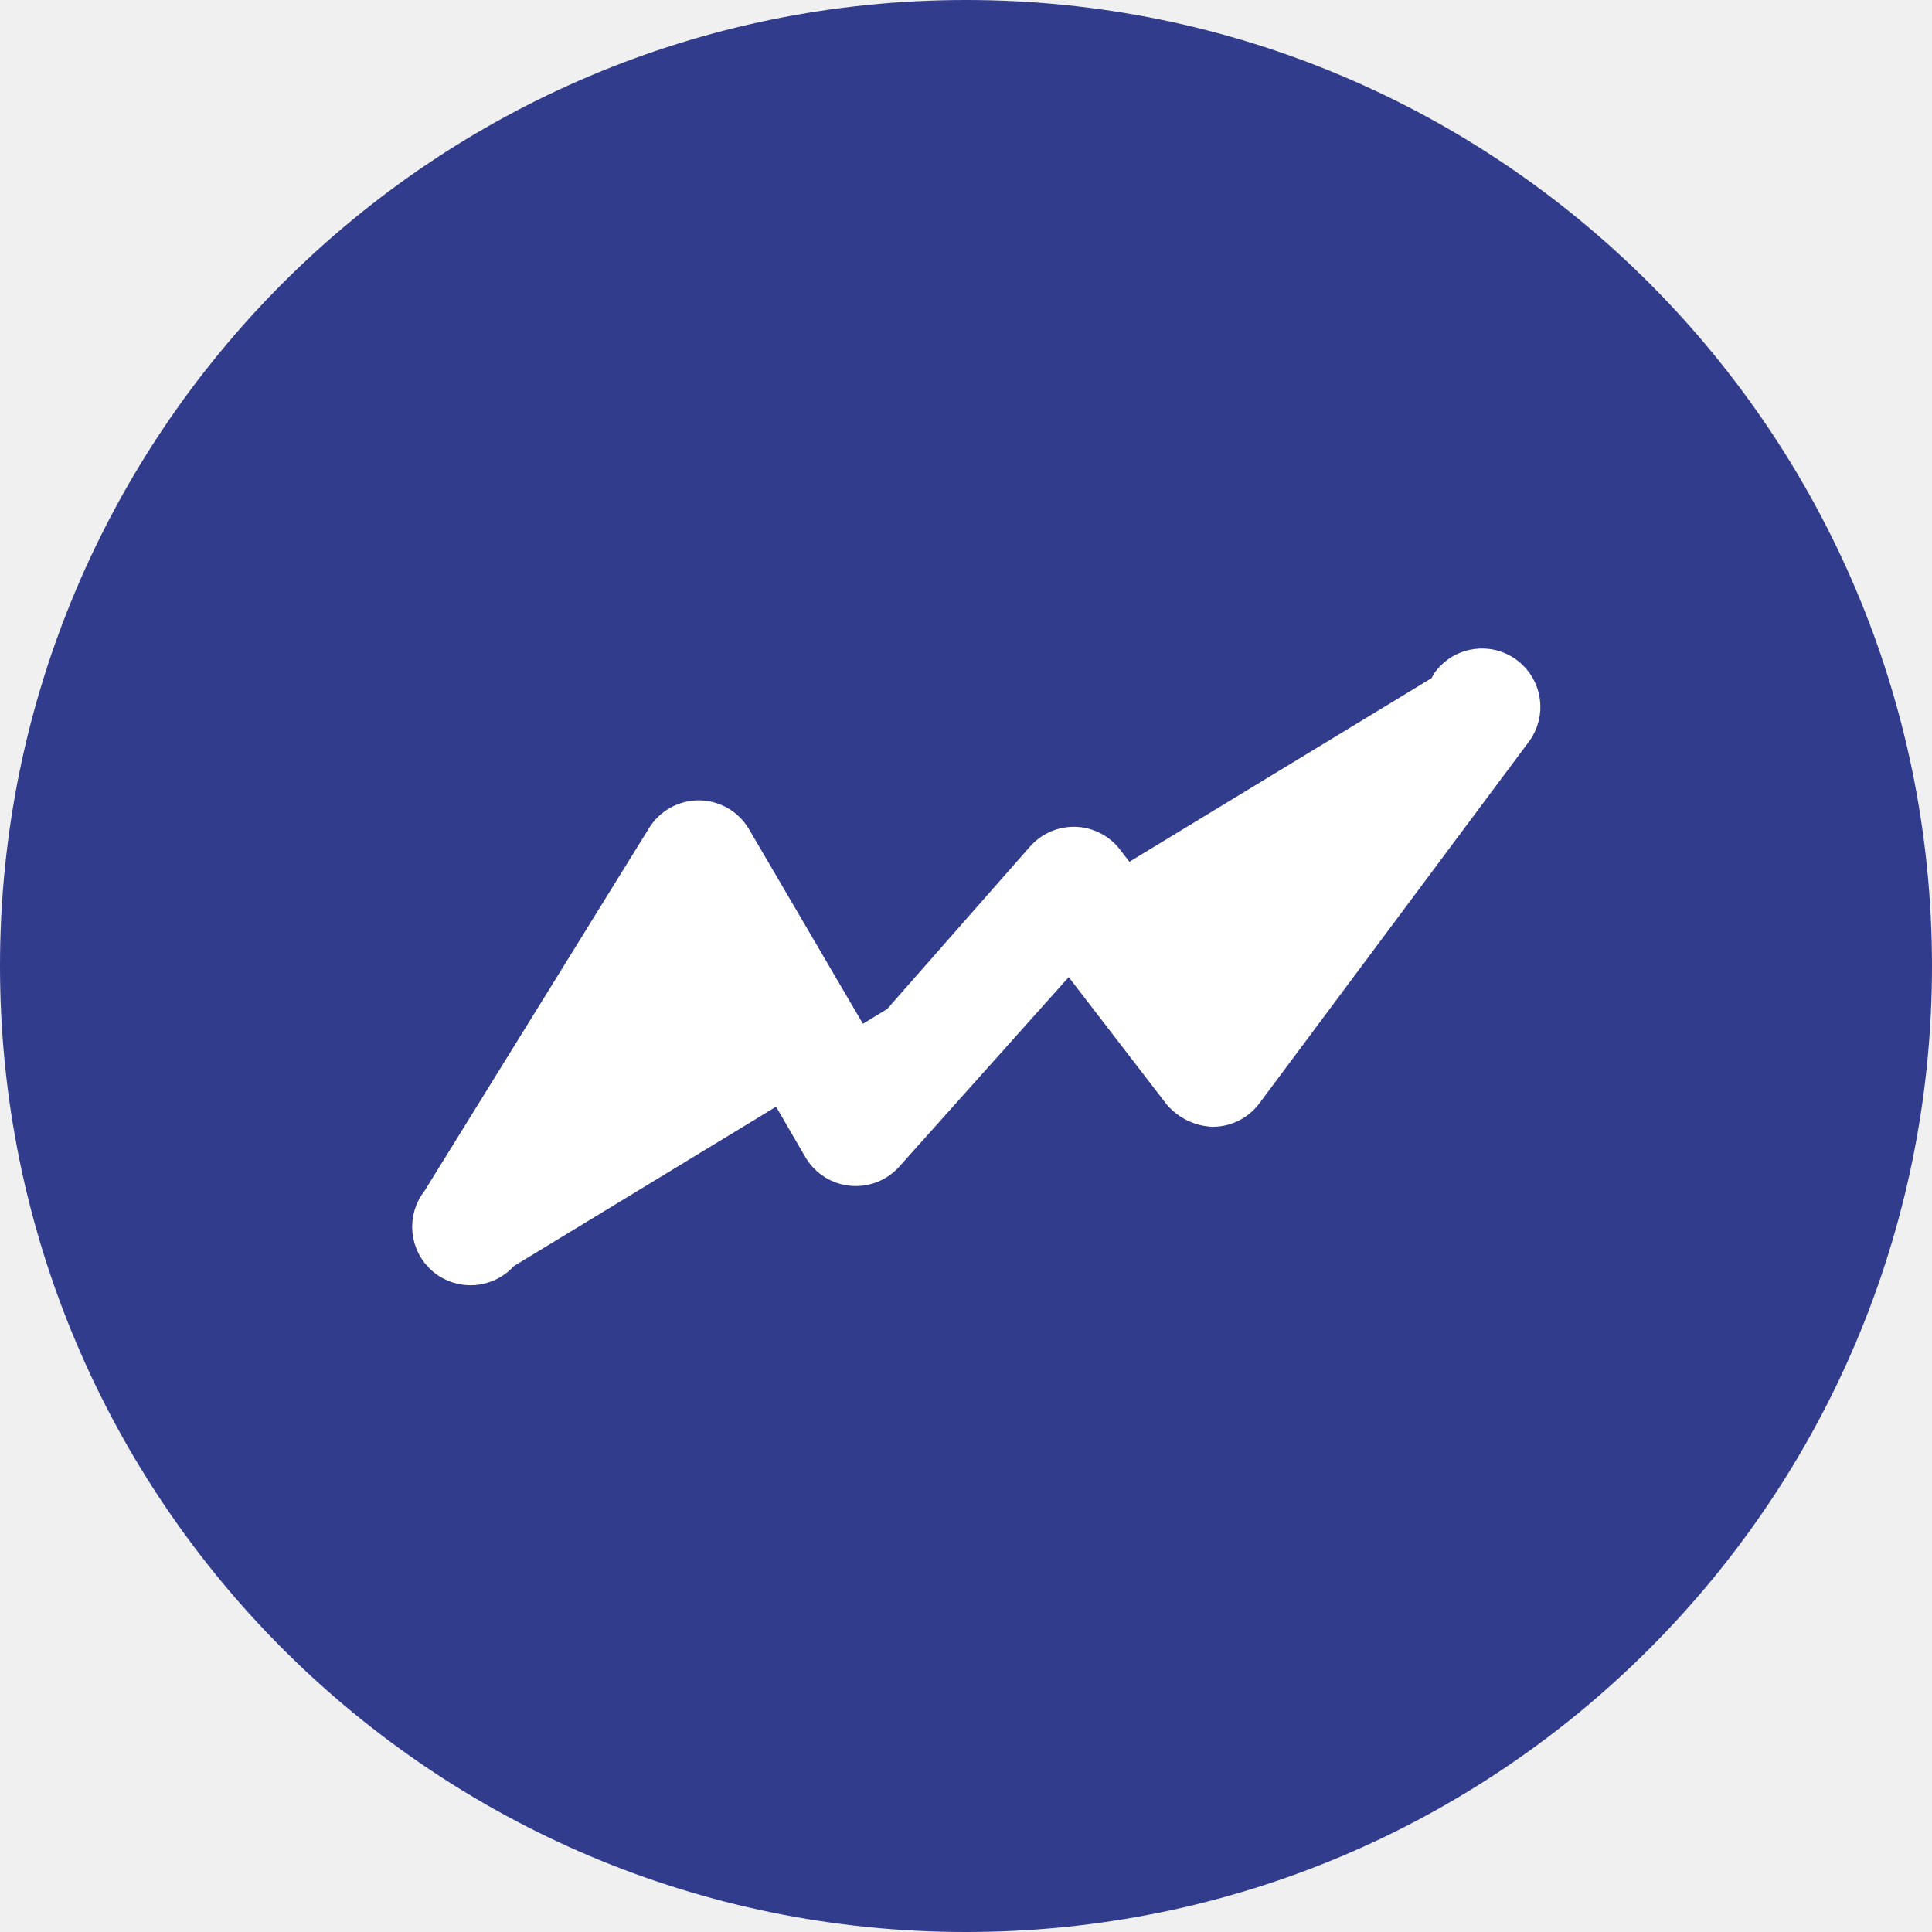
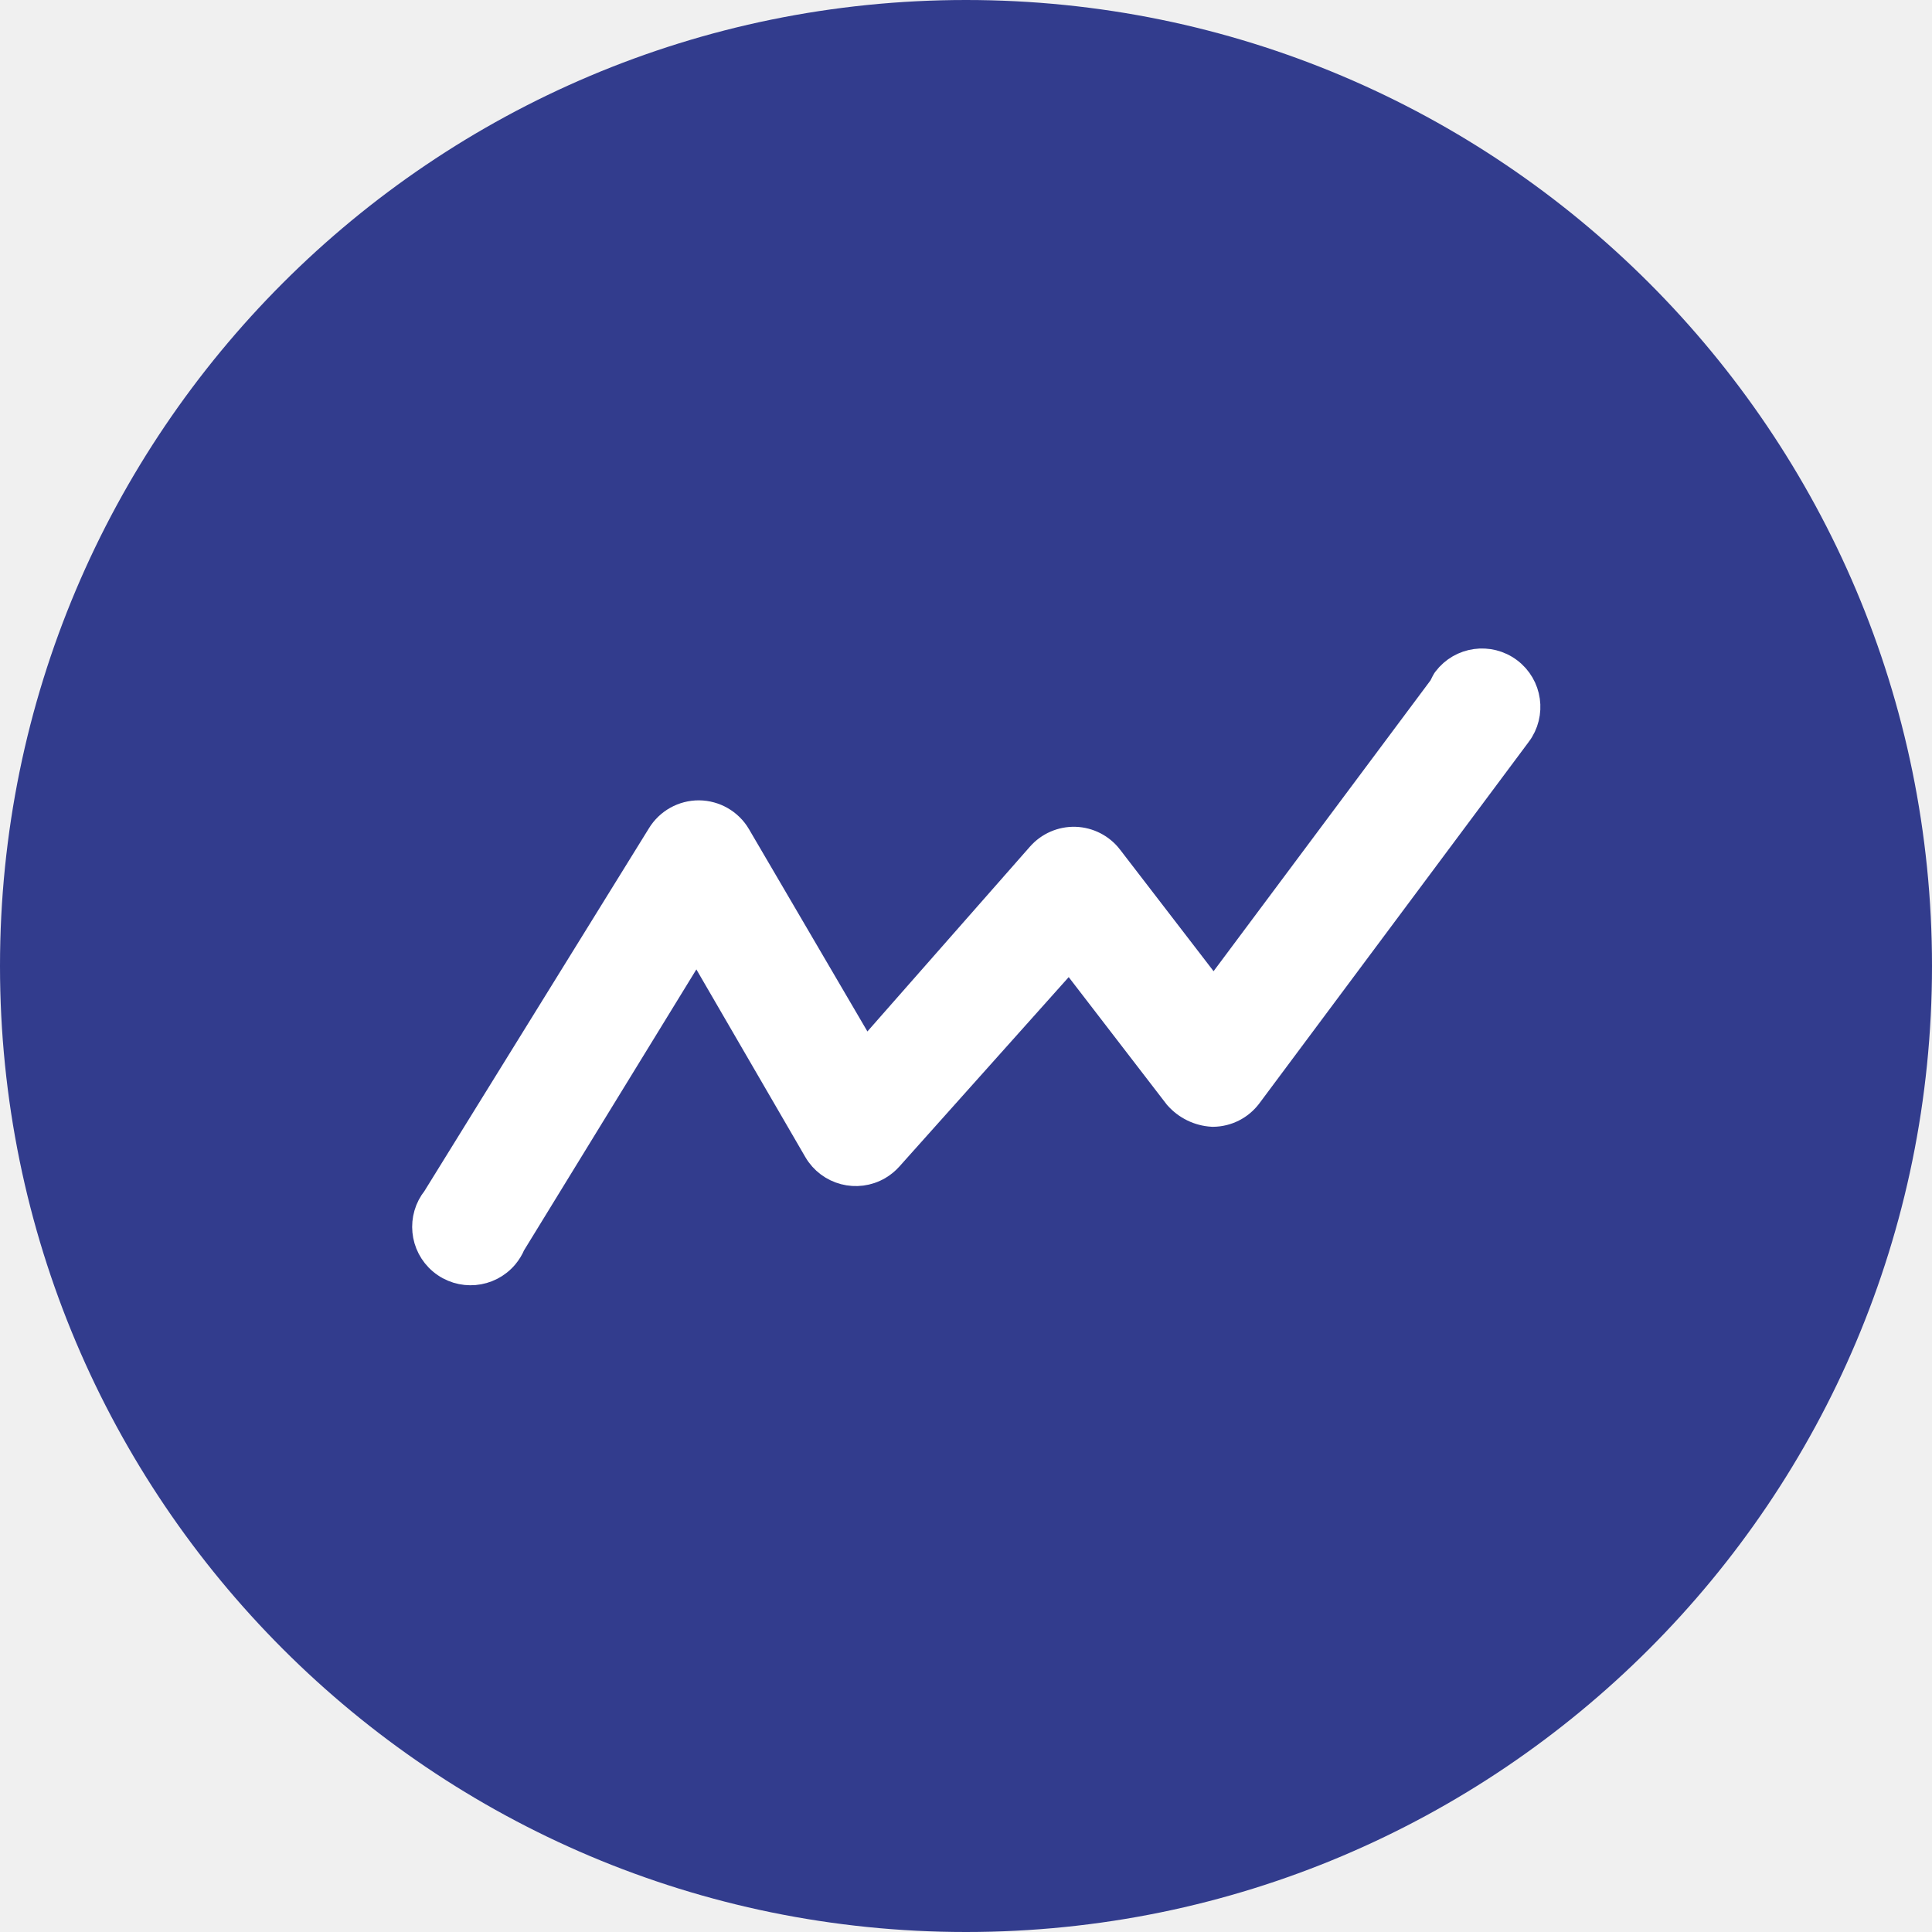
<svg xmlns="http://www.w3.org/2000/svg" width="75" height="75" viewBox="0 0 75 75" fill="none">
  <circle cx="37.5" cy="37.5" r="37.5" fill="#323C8D" />
-   <path d="M55.959 26.676L56.068 26.459C56.088 26.418 56.11 26.388 56.121 26.375C56.708 25.599 57.813 25.444 58.592 26.029C59.372 26.615 59.529 27.722 58.944 28.503C58.943 28.503 58.943 28.503 58.943 28.503L48.487 42.534L48.486 42.535C48.156 42.975 47.64 43.237 47.09 43.242L47.072 43.242L47.054 43.241C46.532 43.21 46.043 42.972 45.696 42.579L45.684 42.566L45.674 42.553L41.516 37.149L34.541 44.951C34.541 44.951 34.541 44.951 34.541 44.951C34.541 44.951 34.541 44.951 34.541 44.951C34.418 45.089 34.274 45.207 34.114 45.301L34.114 45.301C33.271 45.794 32.189 45.511 31.696 44.668L31.695 44.666L27.045 36.657L19.9 48.304C19.831 48.47 19.737 48.624 19.621 48.762L55.959 26.676ZM55.959 26.676L47.117 38.53L43.083 33.286C43.083 33.286 43.083 33.285 43.083 33.285C42.76 32.866 42.267 32.614 41.739 32.596L41.737 32.596C41.211 32.581 40.706 32.802 40.358 33.197C40.358 33.197 40.358 33.197 40.358 33.197L33.591 40.891L28.642 32.438L28.642 32.438L28.641 32.435C28.326 31.904 27.756 31.576 27.138 31.569L27.136 31.569C26.516 31.566 25.94 31.887 25.617 32.416C25.616 32.417 25.616 32.417 25.616 32.418L16.889 46.52C16.289 47.267 16.394 48.361 17.131 48.98C17.879 49.608 18.994 49.51 19.621 48.763L55.959 26.676ZM56.117 26.38C56.117 26.38 56.117 26.379 56.118 26.379C56.117 26.379 56.117 26.38 56.117 26.38L56.117 26.38ZM56.125 26.369C56.127 26.367 56.128 26.366 56.129 26.365L56.129 26.365C56.131 26.362 56.128 26.366 56.125 26.369Z" fill="white" stroke="white" />
+   <path d="M40.358 33.197L33.591 40.891L28.642 32.438L28.642 32.438L28.641 32.435C28.326 31.904 27.756 31.576 27.138 31.569L27.136 31.569C26.516 31.566 25.94 31.887 25.617 32.416C25.616 32.417 25.616 32.417 25.616 32.418L16.889 46.52C16.289 47.267 16.394 48.361 17.131 48.98C17.879 49.608 18.994 49.51 19.621 48.763C19.737 48.624 19.831 48.47 19.9 48.304L27.045 36.657L31.695 44.666L31.696 44.668C32.189 45.511 33.271 45.794 34.114 45.301L34.114 45.301C34.274 45.207 34.418 45.089 34.541 44.951L41.516 37.149L45.674 42.553L45.684 42.566L45.696 42.579C46.043 42.972 46.532 43.21 47.054 43.241L47.072 43.242L47.09 43.242C47.64 43.237 48.156 42.975 48.486 42.535L48.487 42.534L58.943 28.503C58.943 28.503 58.944 28.503 58.944 28.503C59.529 27.722 59.372 26.615 58.592 26.029C57.813 25.444 56.708 25.599 56.121 26.375C56.11 26.389 56.088 26.418 56.068 26.459L55.959 26.676L47.117 38.53L43.083 33.286C43.083 33.286 43.083 33.285 43.083 33.285C42.76 32.866 42.267 32.614 41.739 32.596L41.737 32.596C41.211 32.581 40.705 32.802 40.358 33.197Z" fill="white" stroke="white" />
</svg>
